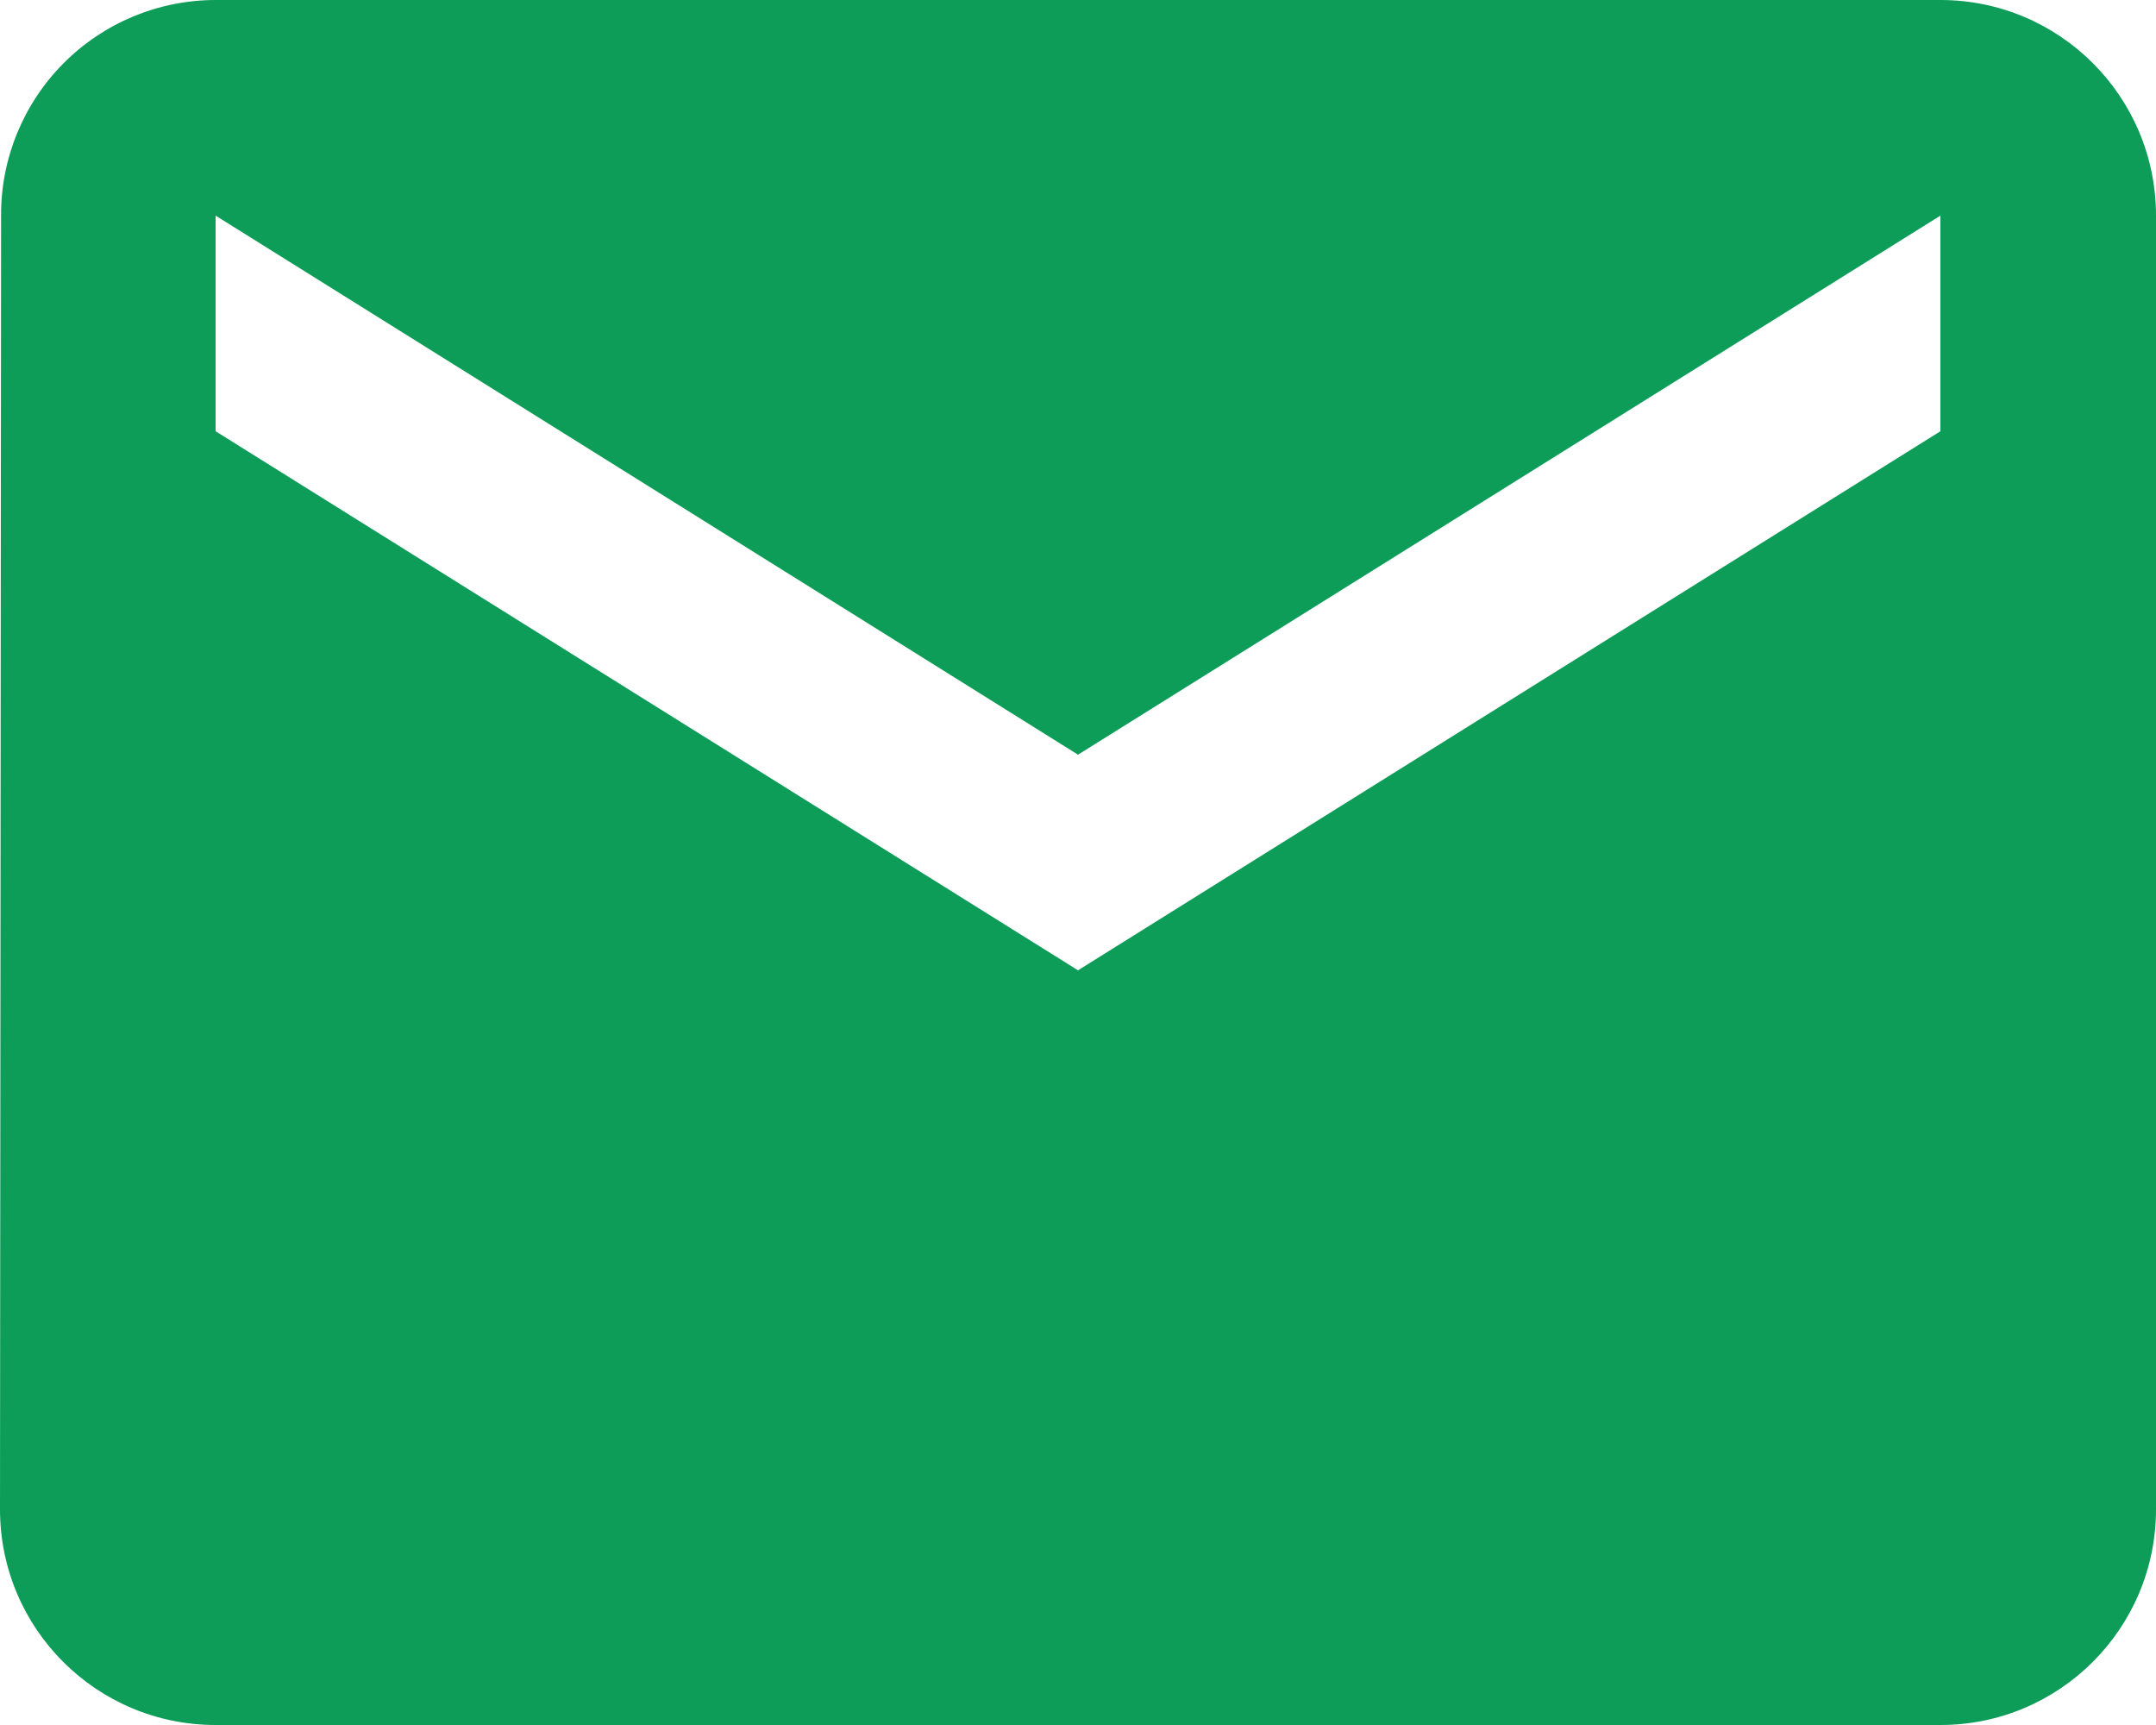
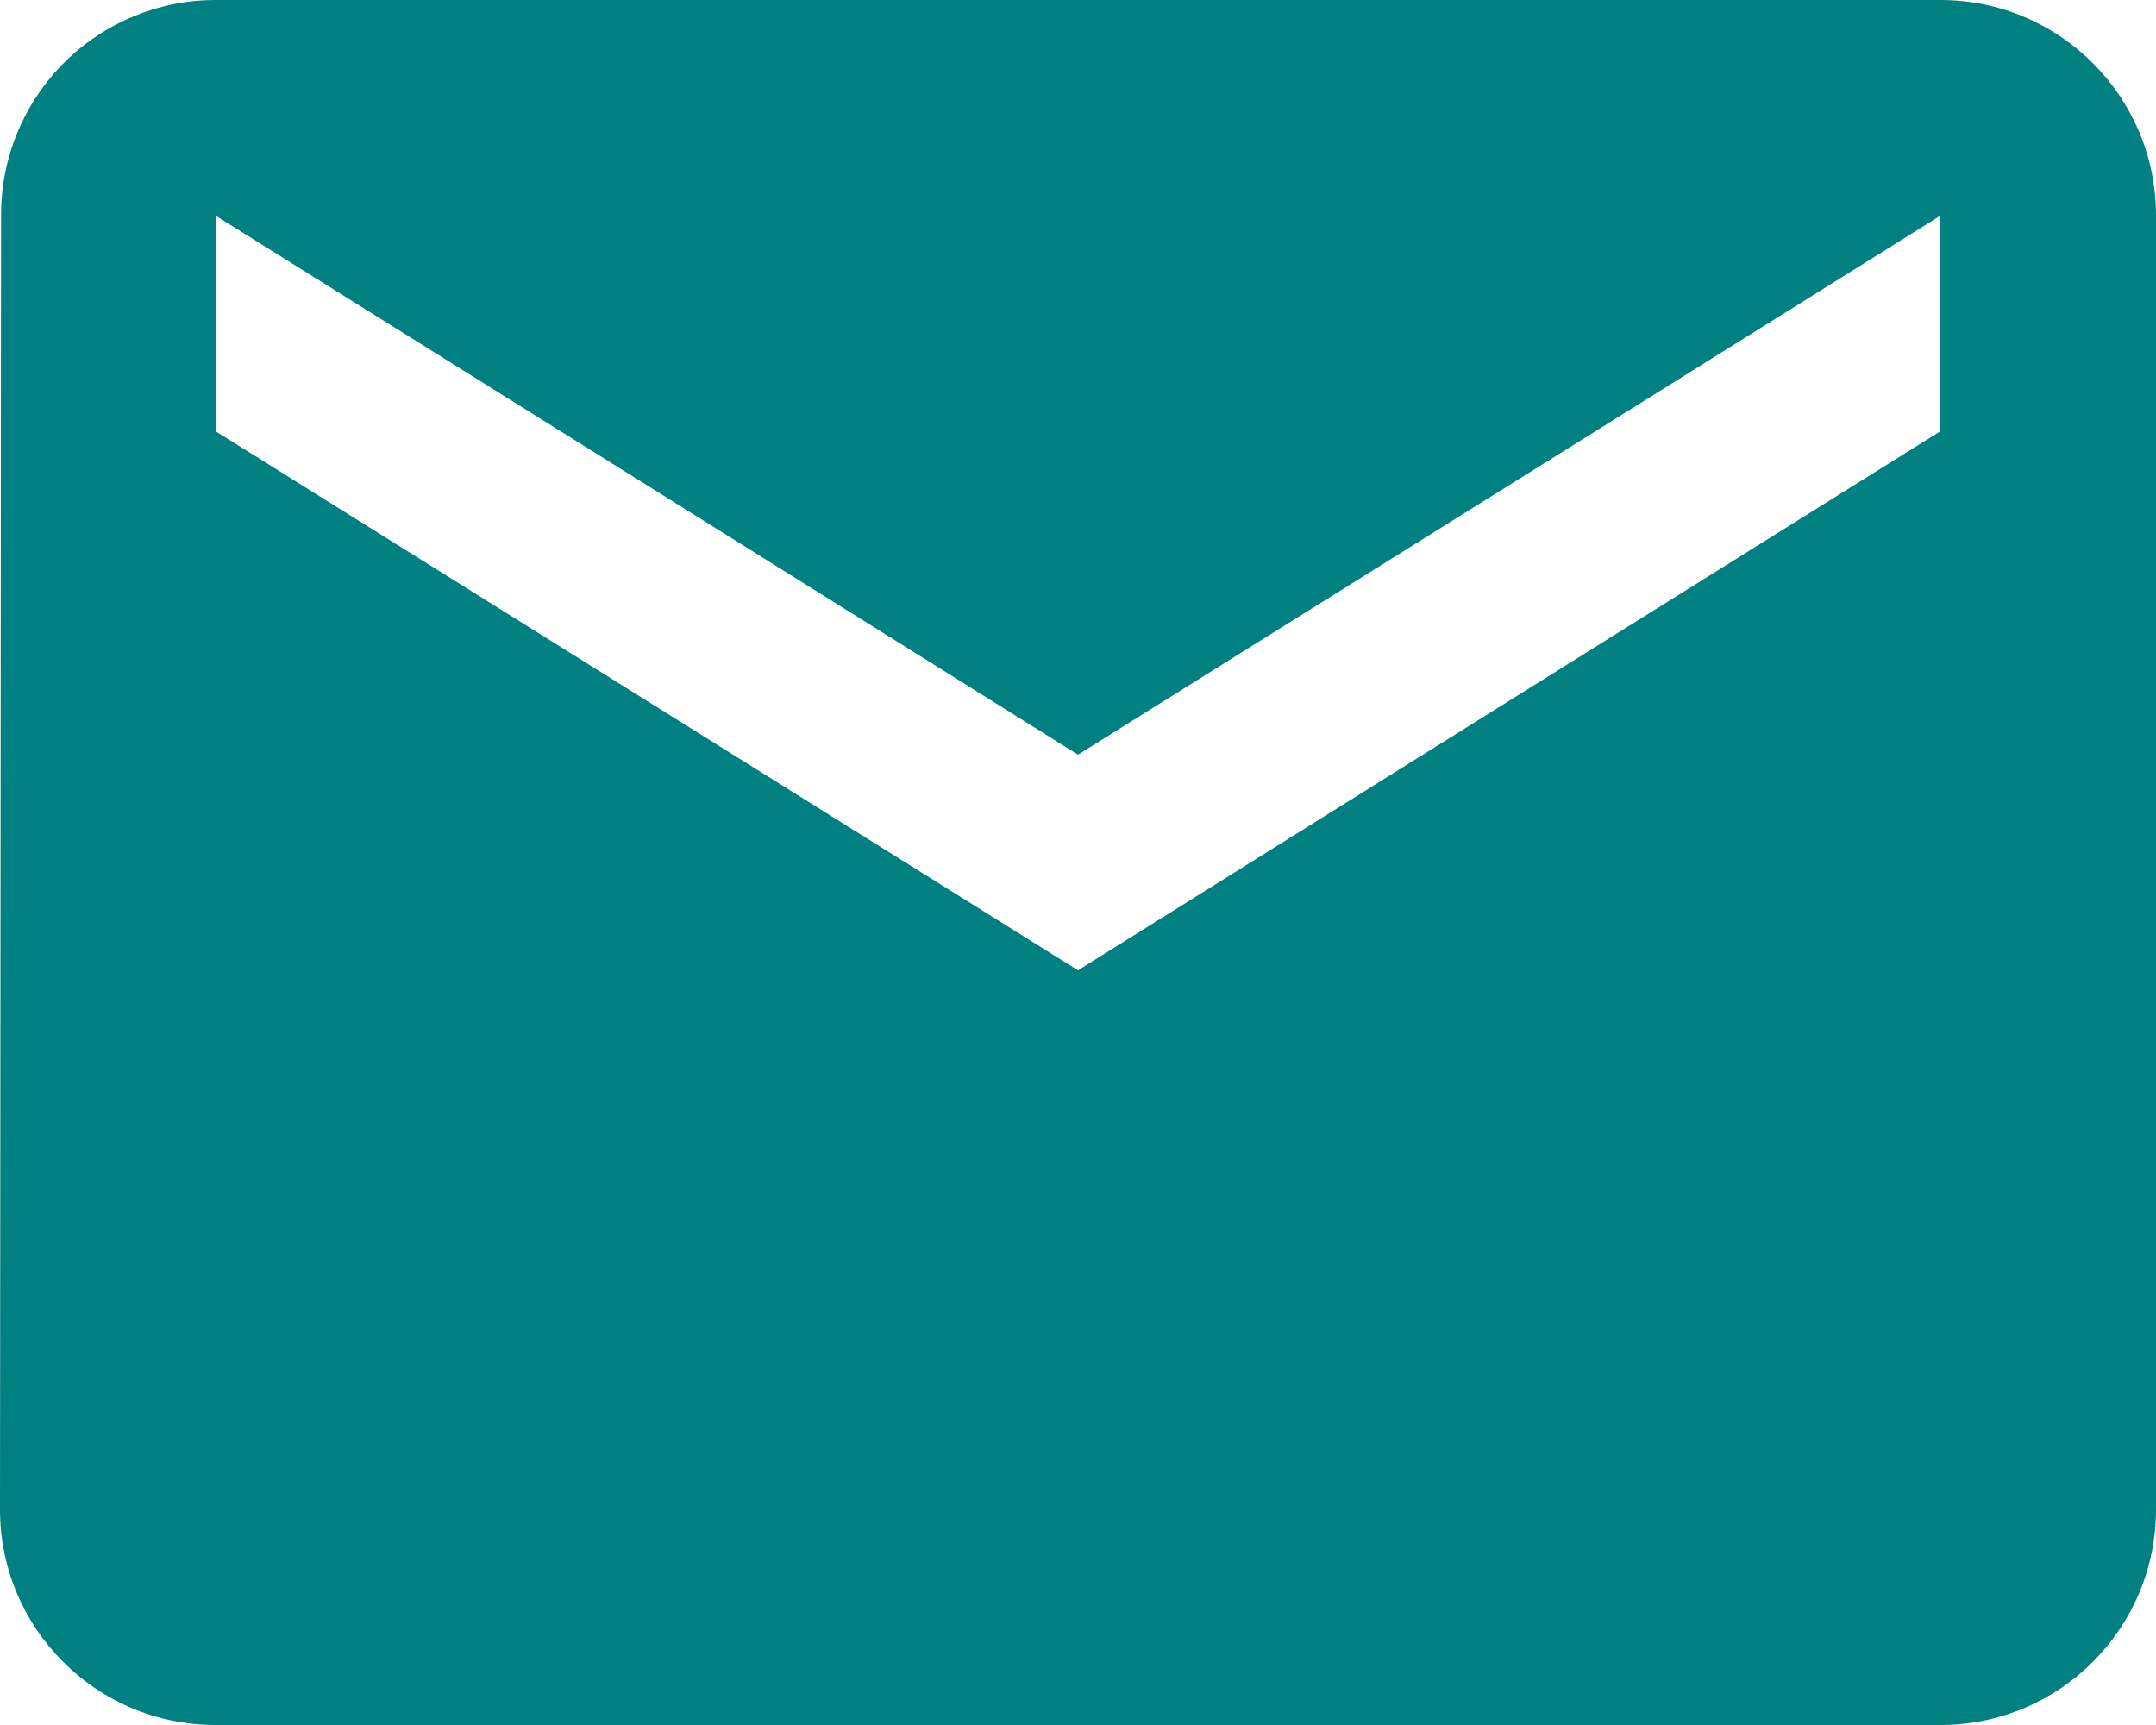
<svg xmlns="http://www.w3.org/2000/svg" width="40" height="32" viewBox="0 0 40 32">
-   <path id="prefix__ic_email_48px" d="M40 8H8a3.982 3.982 0 0 0-3.98 4L4 36a4 4 0 0 0 4 4h32a4 4 0 0 0 4-4V12a4 4 0 0 0-4-4zm0 8L24 26 8 16v-4l16 10 16-10z" transform="translate(-4 -8)" style="fill:#0d9d58" />
+   <path id="prefix__ic_email_48px" d="M40 8H8a3.982 3.982 0 0 0-3.98 4L4 36a4 4 0 0 0 4 4h32a4 4 0 0 0 4-4V12a4 4 0 0 0-4-4zm0 8L24 26 8 16v-4l16 10 16-10z" transform="translate(-4 -8)" style="fill:#008080" />
</svg>
